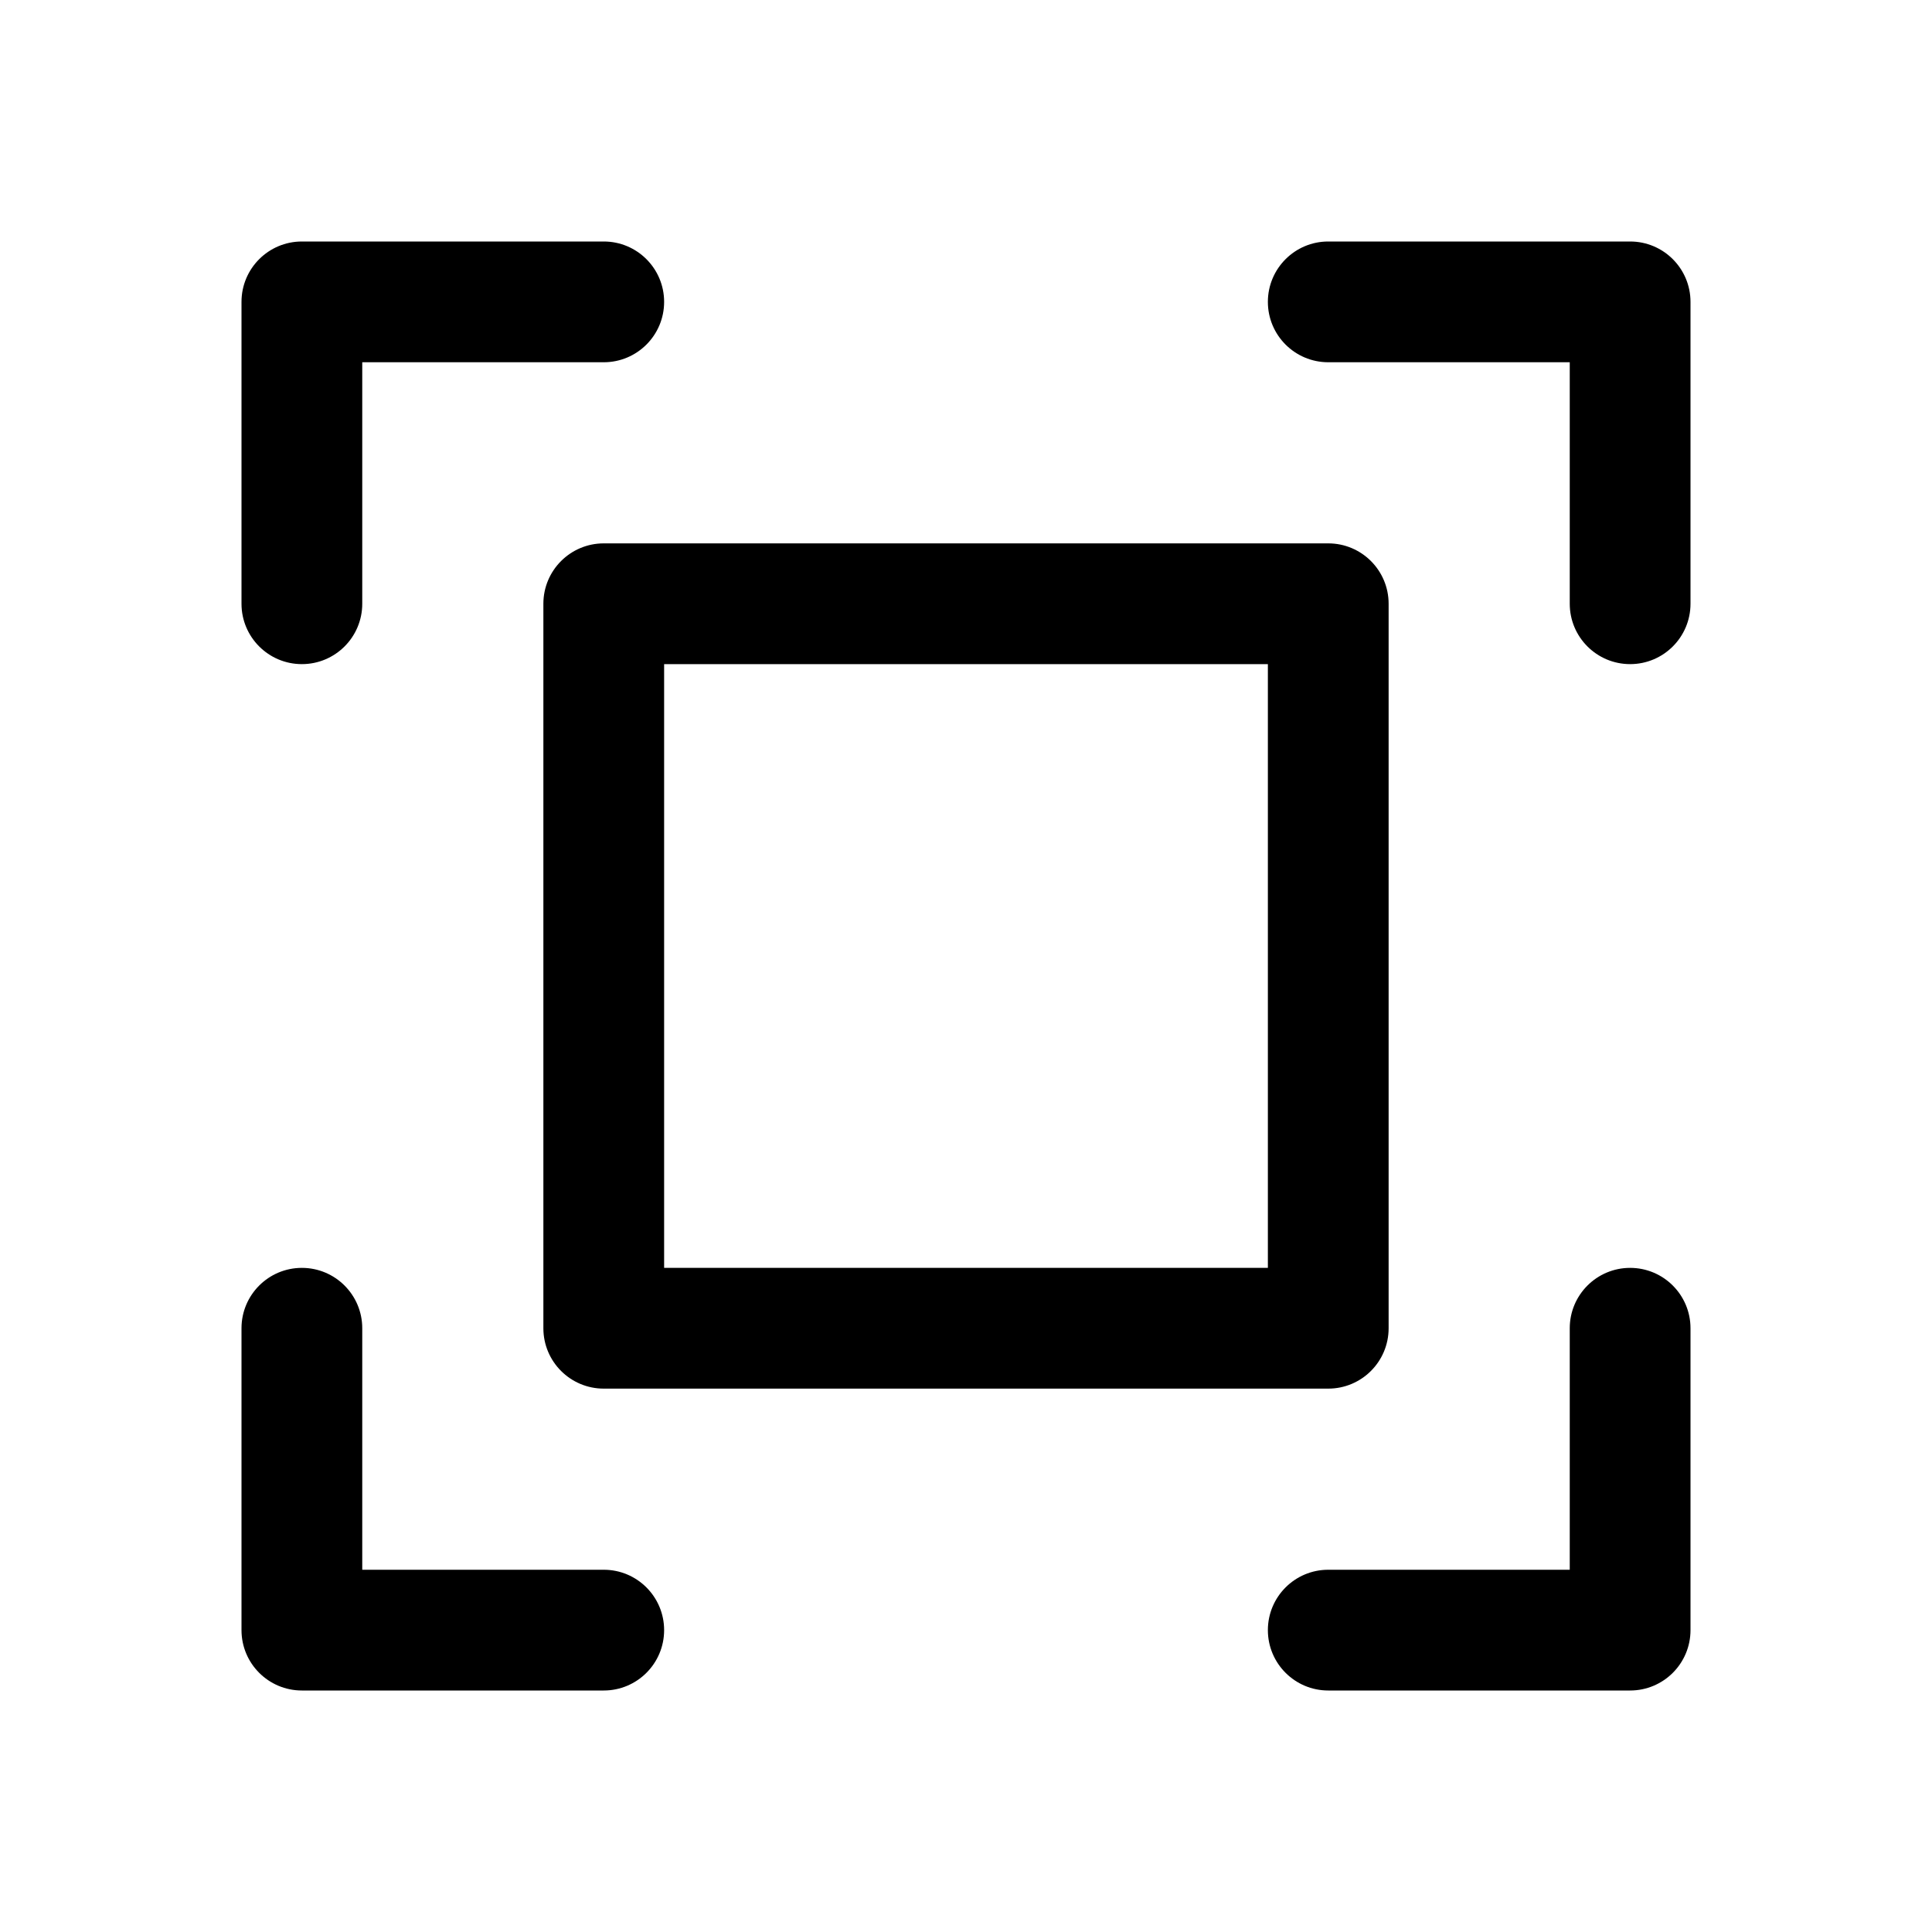
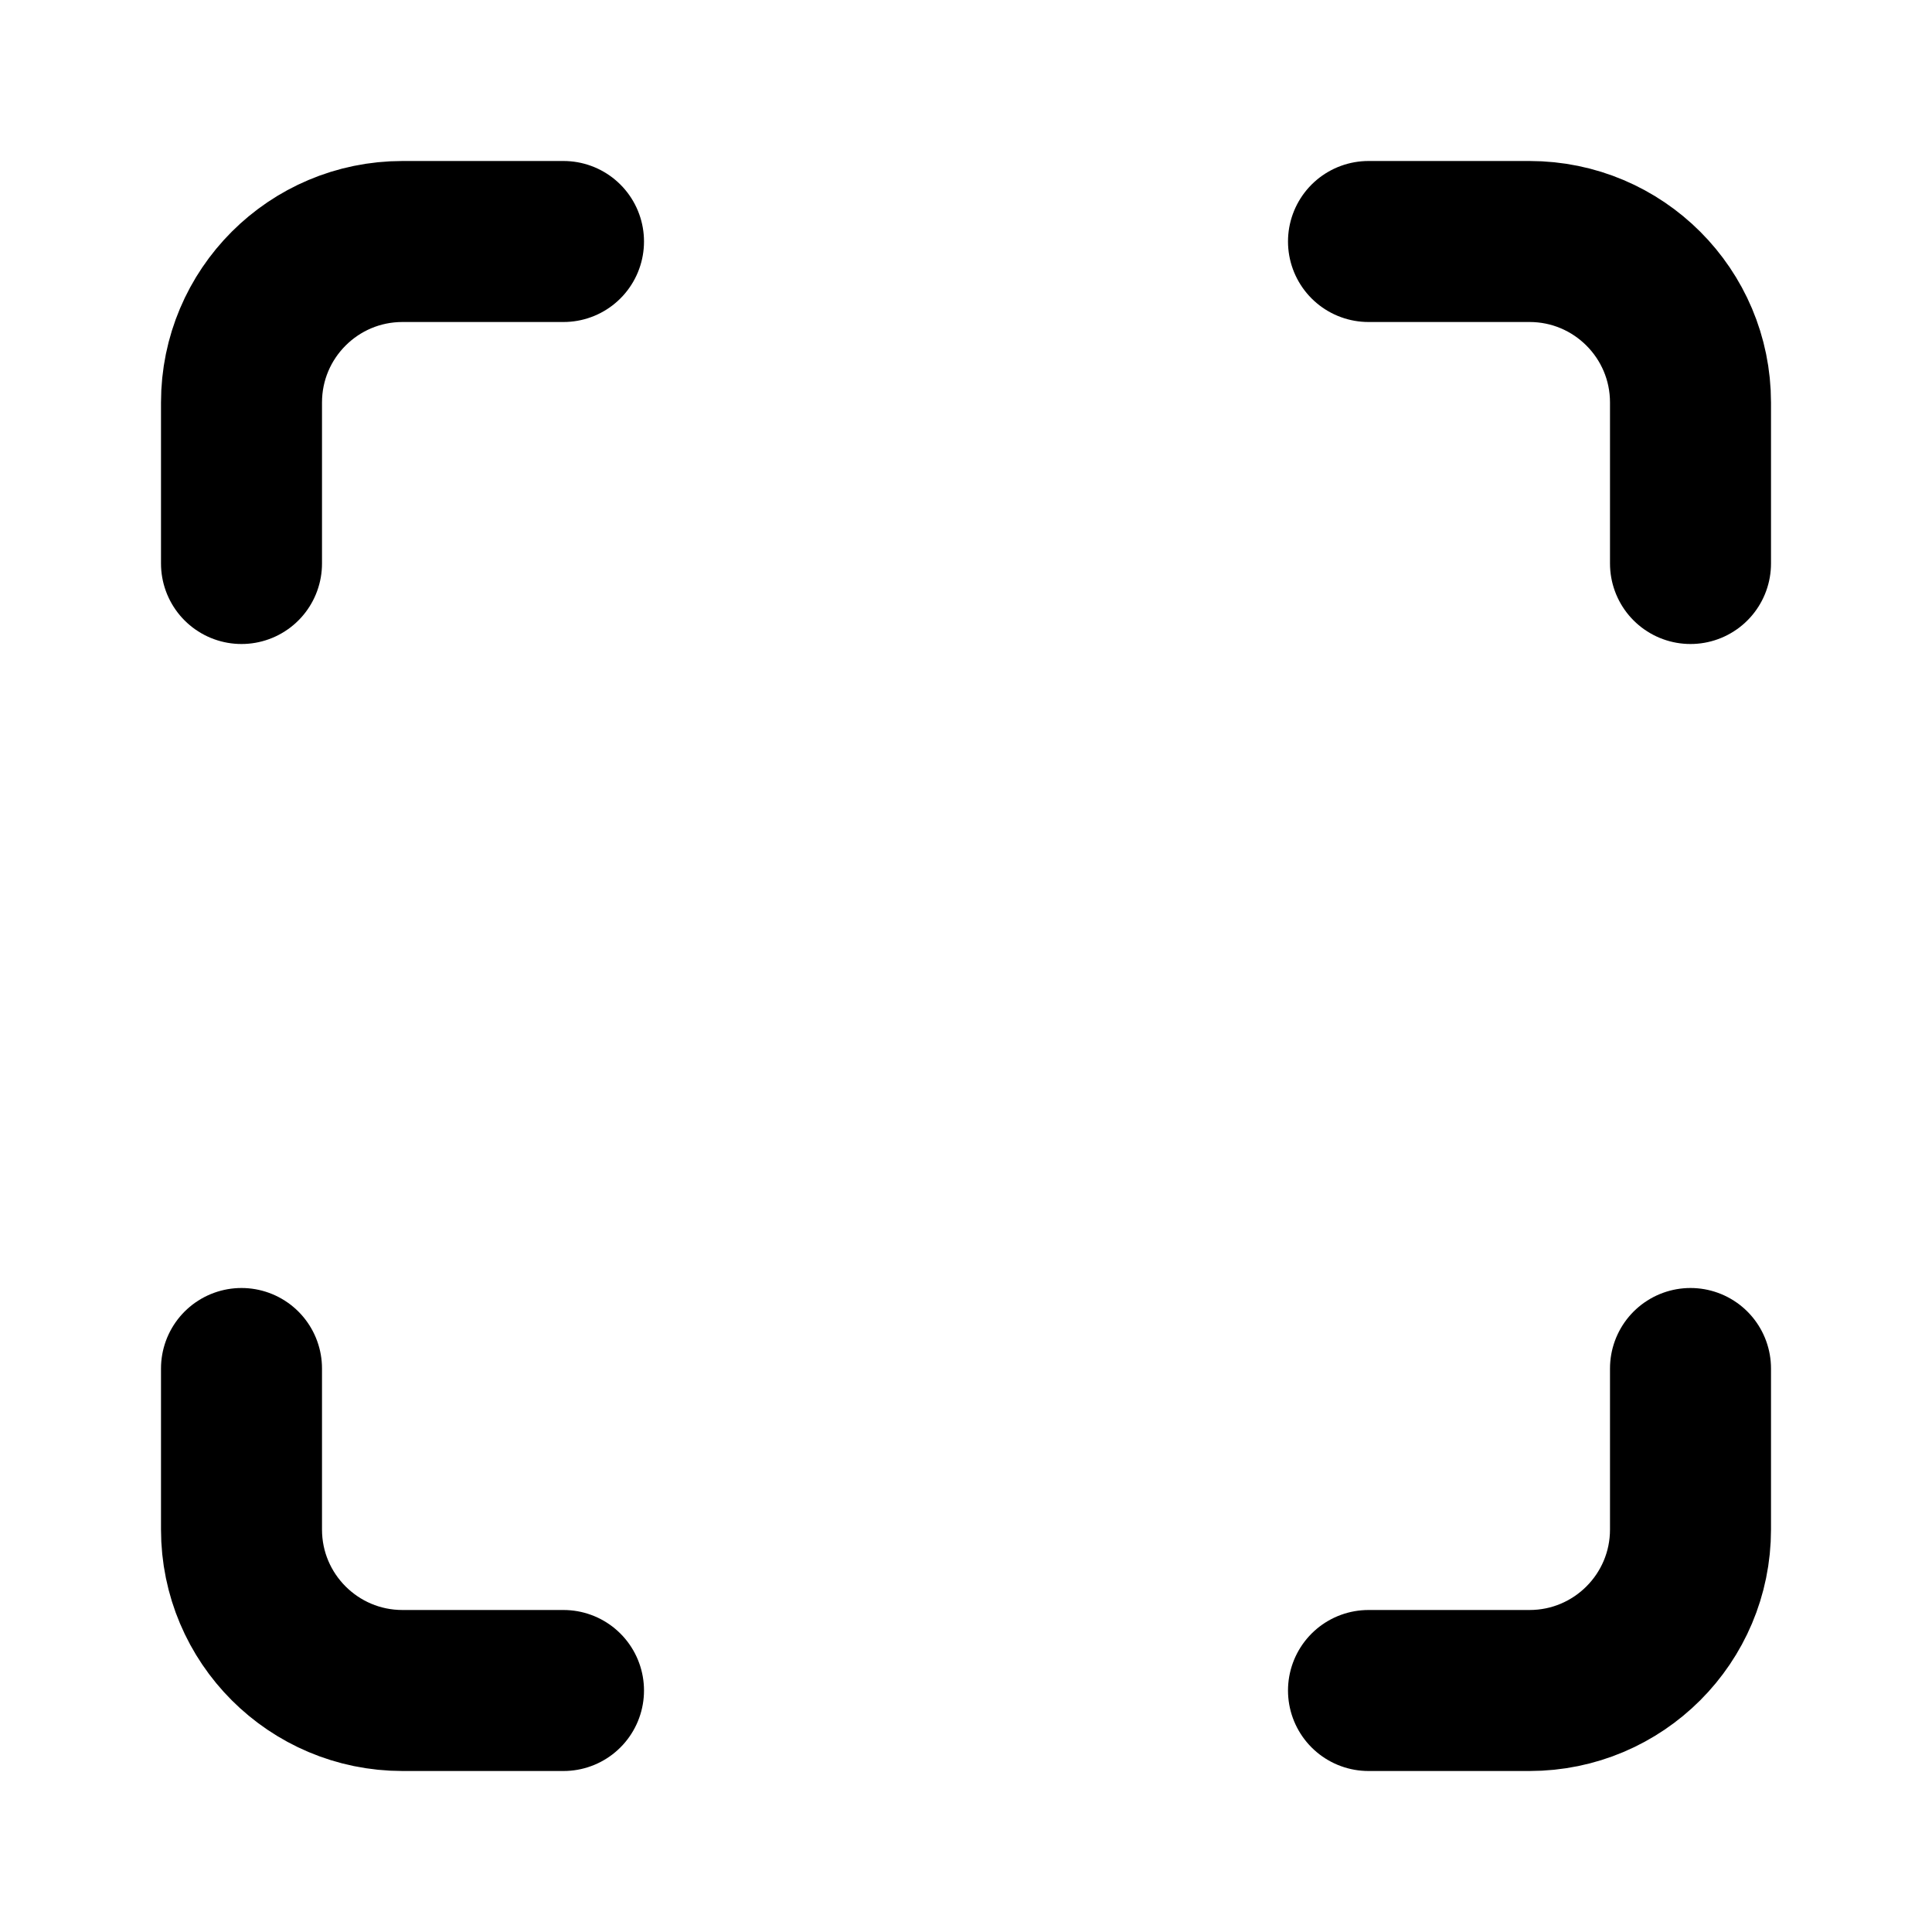
- <svg xmlns="http://www.w3.org/2000/svg" viewBox="0 0 256 256" fill="currentColor">
-   <path d="M224,40V80a8,8,0,0,1-16,0V48H176a8,8,0,0,1,0-16h40A8,8,0,0,1,224,40ZM80,208H48V176a8,8,0,0,0-16,0v40a8,8,0,0,0,8,8H80a8,8,0,0,0,0-16Zm136-40a8,8,0,0,0-8,8v32H176a8,8,0,0,0,0,16h40a8,8,0,0,0,8-8V176A8,8,0,0,0,216,168ZM40,88a8,8,0,0,0,8-8V48H80a8,8,0,0,0,0-16H40a8,8,0,0,0-8,8V80A8,8,0,0,0,40,88ZM80,72h96a8,8,0,0,1,8,8v96a8,8,0,0,1-8,8H80a8,8,0,0,1-8-8V80A8,8,0,0,1,80,72Zm8,96h80V88H88Z" />
+ <svg xmlns="http://www.w3.org/2000/svg" data-delluna-id="dl_a1bc98aaf115437d83cb" width="24" height="24" viewBox="0 0 24 24" fill="none" stroke="currentColor" stroke-width="2" stroke-linecap="round" stroke-linejoin="round">
+   <path d="M3 7V5a2 2 0 0 1 2-2h2" />
+   <path d="M17 3h2a2 2 0 0 1 2 2v2" />
+   <path d="M21 17v2a2 2 0 0 1-2 2h-2" />
+   <path d="M7 21H5a2 2 0 0 1-2-2v-2" />
</svg>
